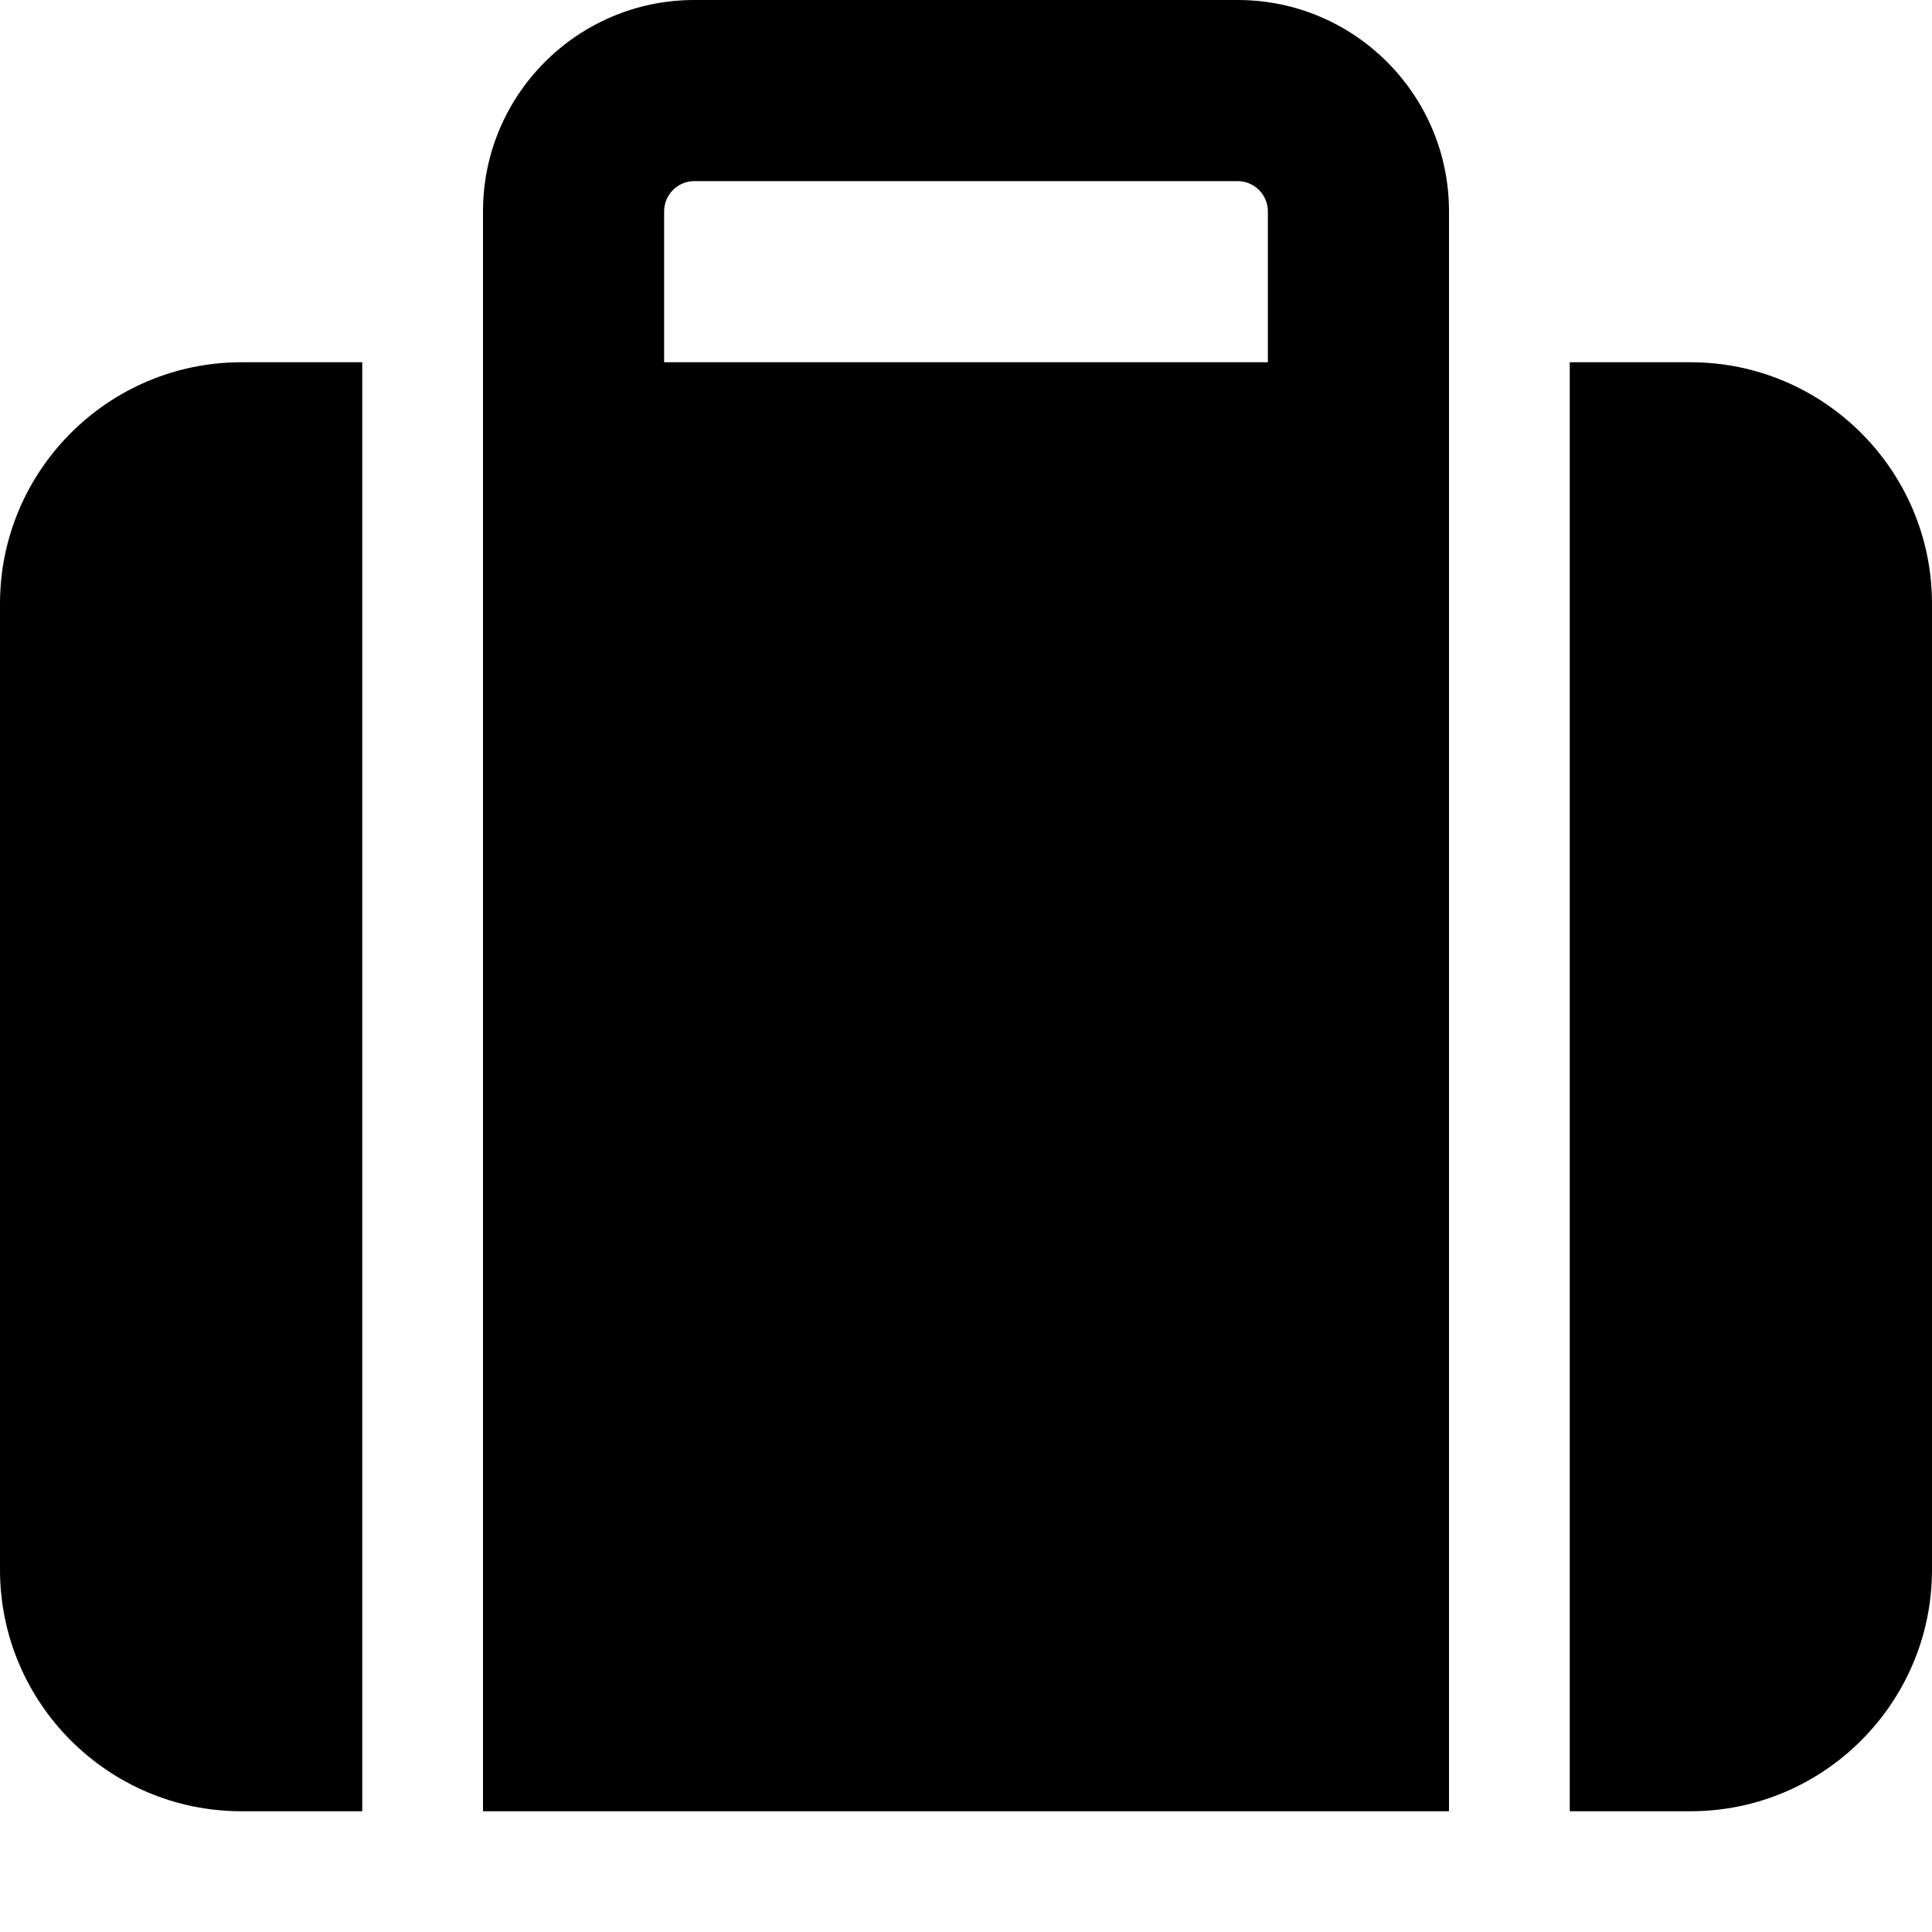
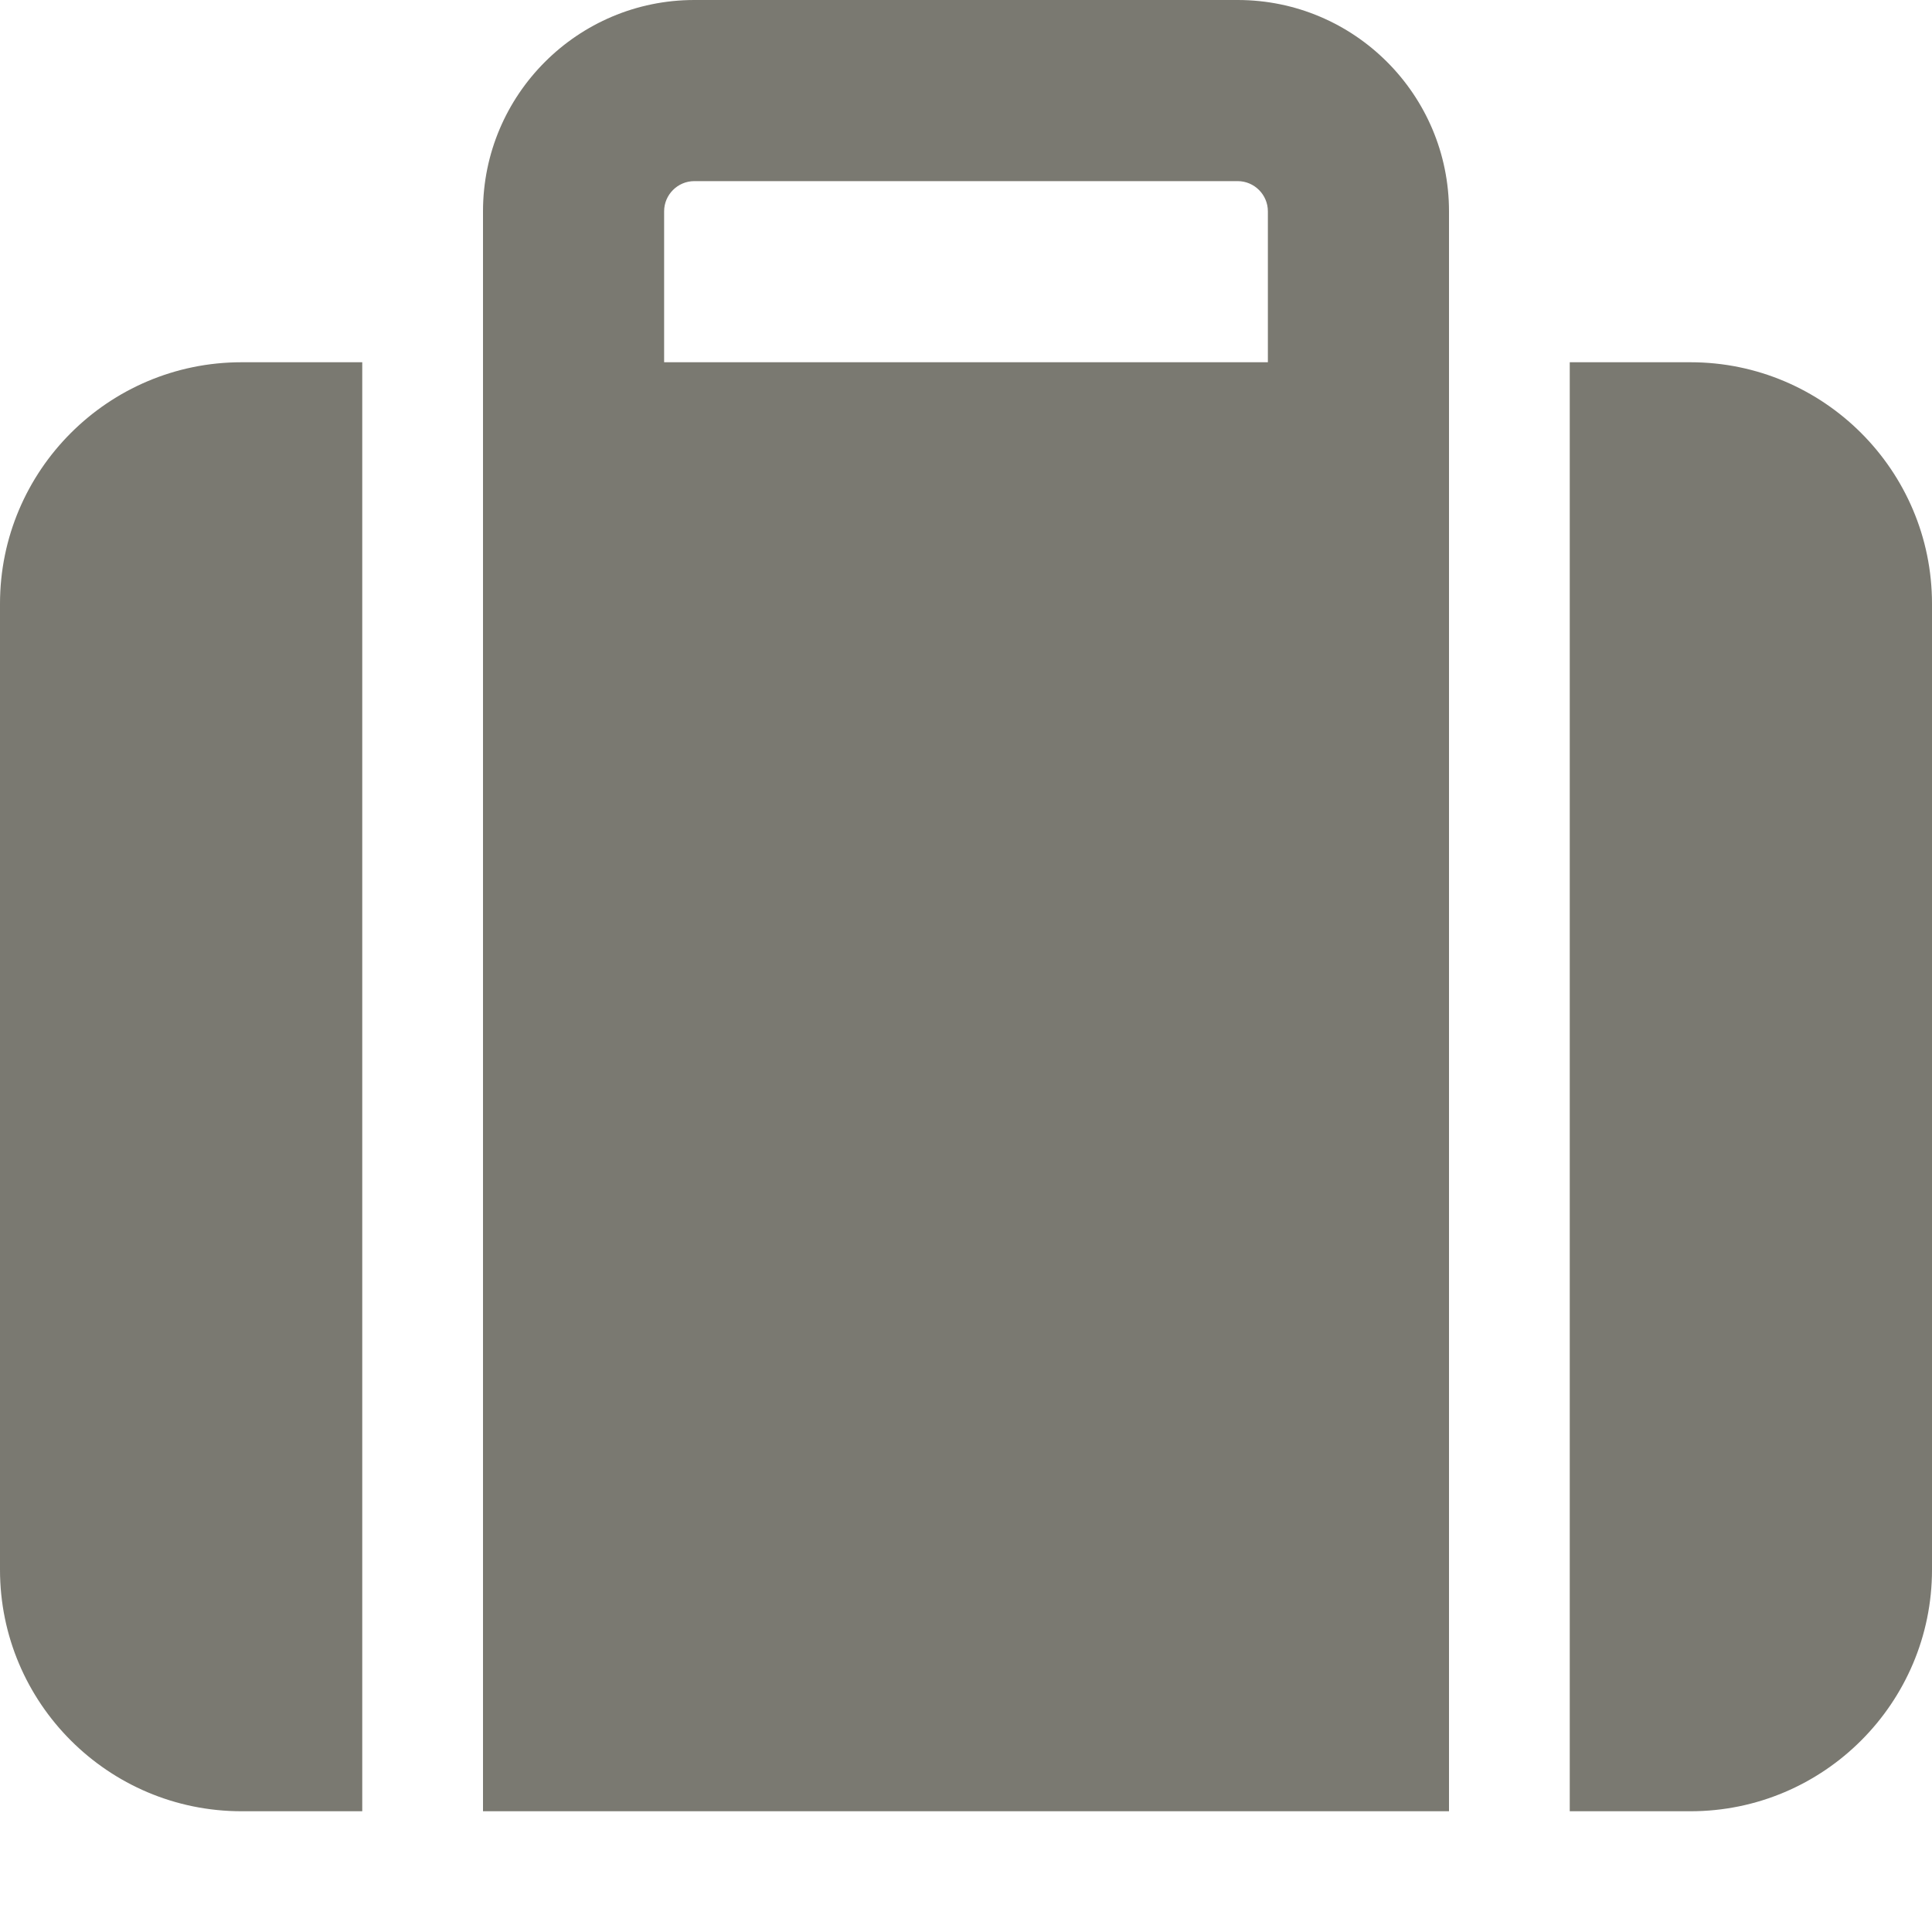
- <svg xmlns="http://www.w3.org/2000/svg" viewBox="0 0 512 512">
-   <path d="M176 56V96H336V56c0-4.4-3.6-8-8-8H184c-4.4 0-8 3.6-8 8zM128 96V56c0-30.9 25.1-56 56-56H328c30.9 0 56 25.1 56 56V96v32V480H128V128 96zM64 96H96V480H64c-35.3 0-64-28.7-64-64V160c0-35.3 28.7-64 64-64zM448 480H416V96h32c35.3 0 64 28.7 64 64V416c0 35.3-28.7 64-64 64z" />
+ <svg xmlns="http://www.w3.org/2000/svg" width="100%" height="100%" viewBox="0 0 512 512" version="1.1" xml:space="preserve" style="fill-rule:evenodd;clip-rule:evenodd;stroke-linejoin:round;stroke-miterlimit:2;">
+   <path d="M176,56L176,96L336,96L336,56C336,51.6 332.4,48 328,48L184,48C179.6,48 176,51.6 176,56ZM128,480L128,56C128,25.1 153.1,0 184,0L328,0C358.9,0 384,25.1 384,56L384,480L128,480ZM64,96L96,96L96,480L64,480C28.7,480 0,451.3 0,416L0,160C0,124.7 28.7,96 64,96ZM448,480L416,480L416,96L448,96C483.3,96 512,124.7 512,160L512,416C512,451.3 483.3,480 448,480Z" style="fill:rgb(122,121,113);fill-rule:nonzero;" />
</svg>
